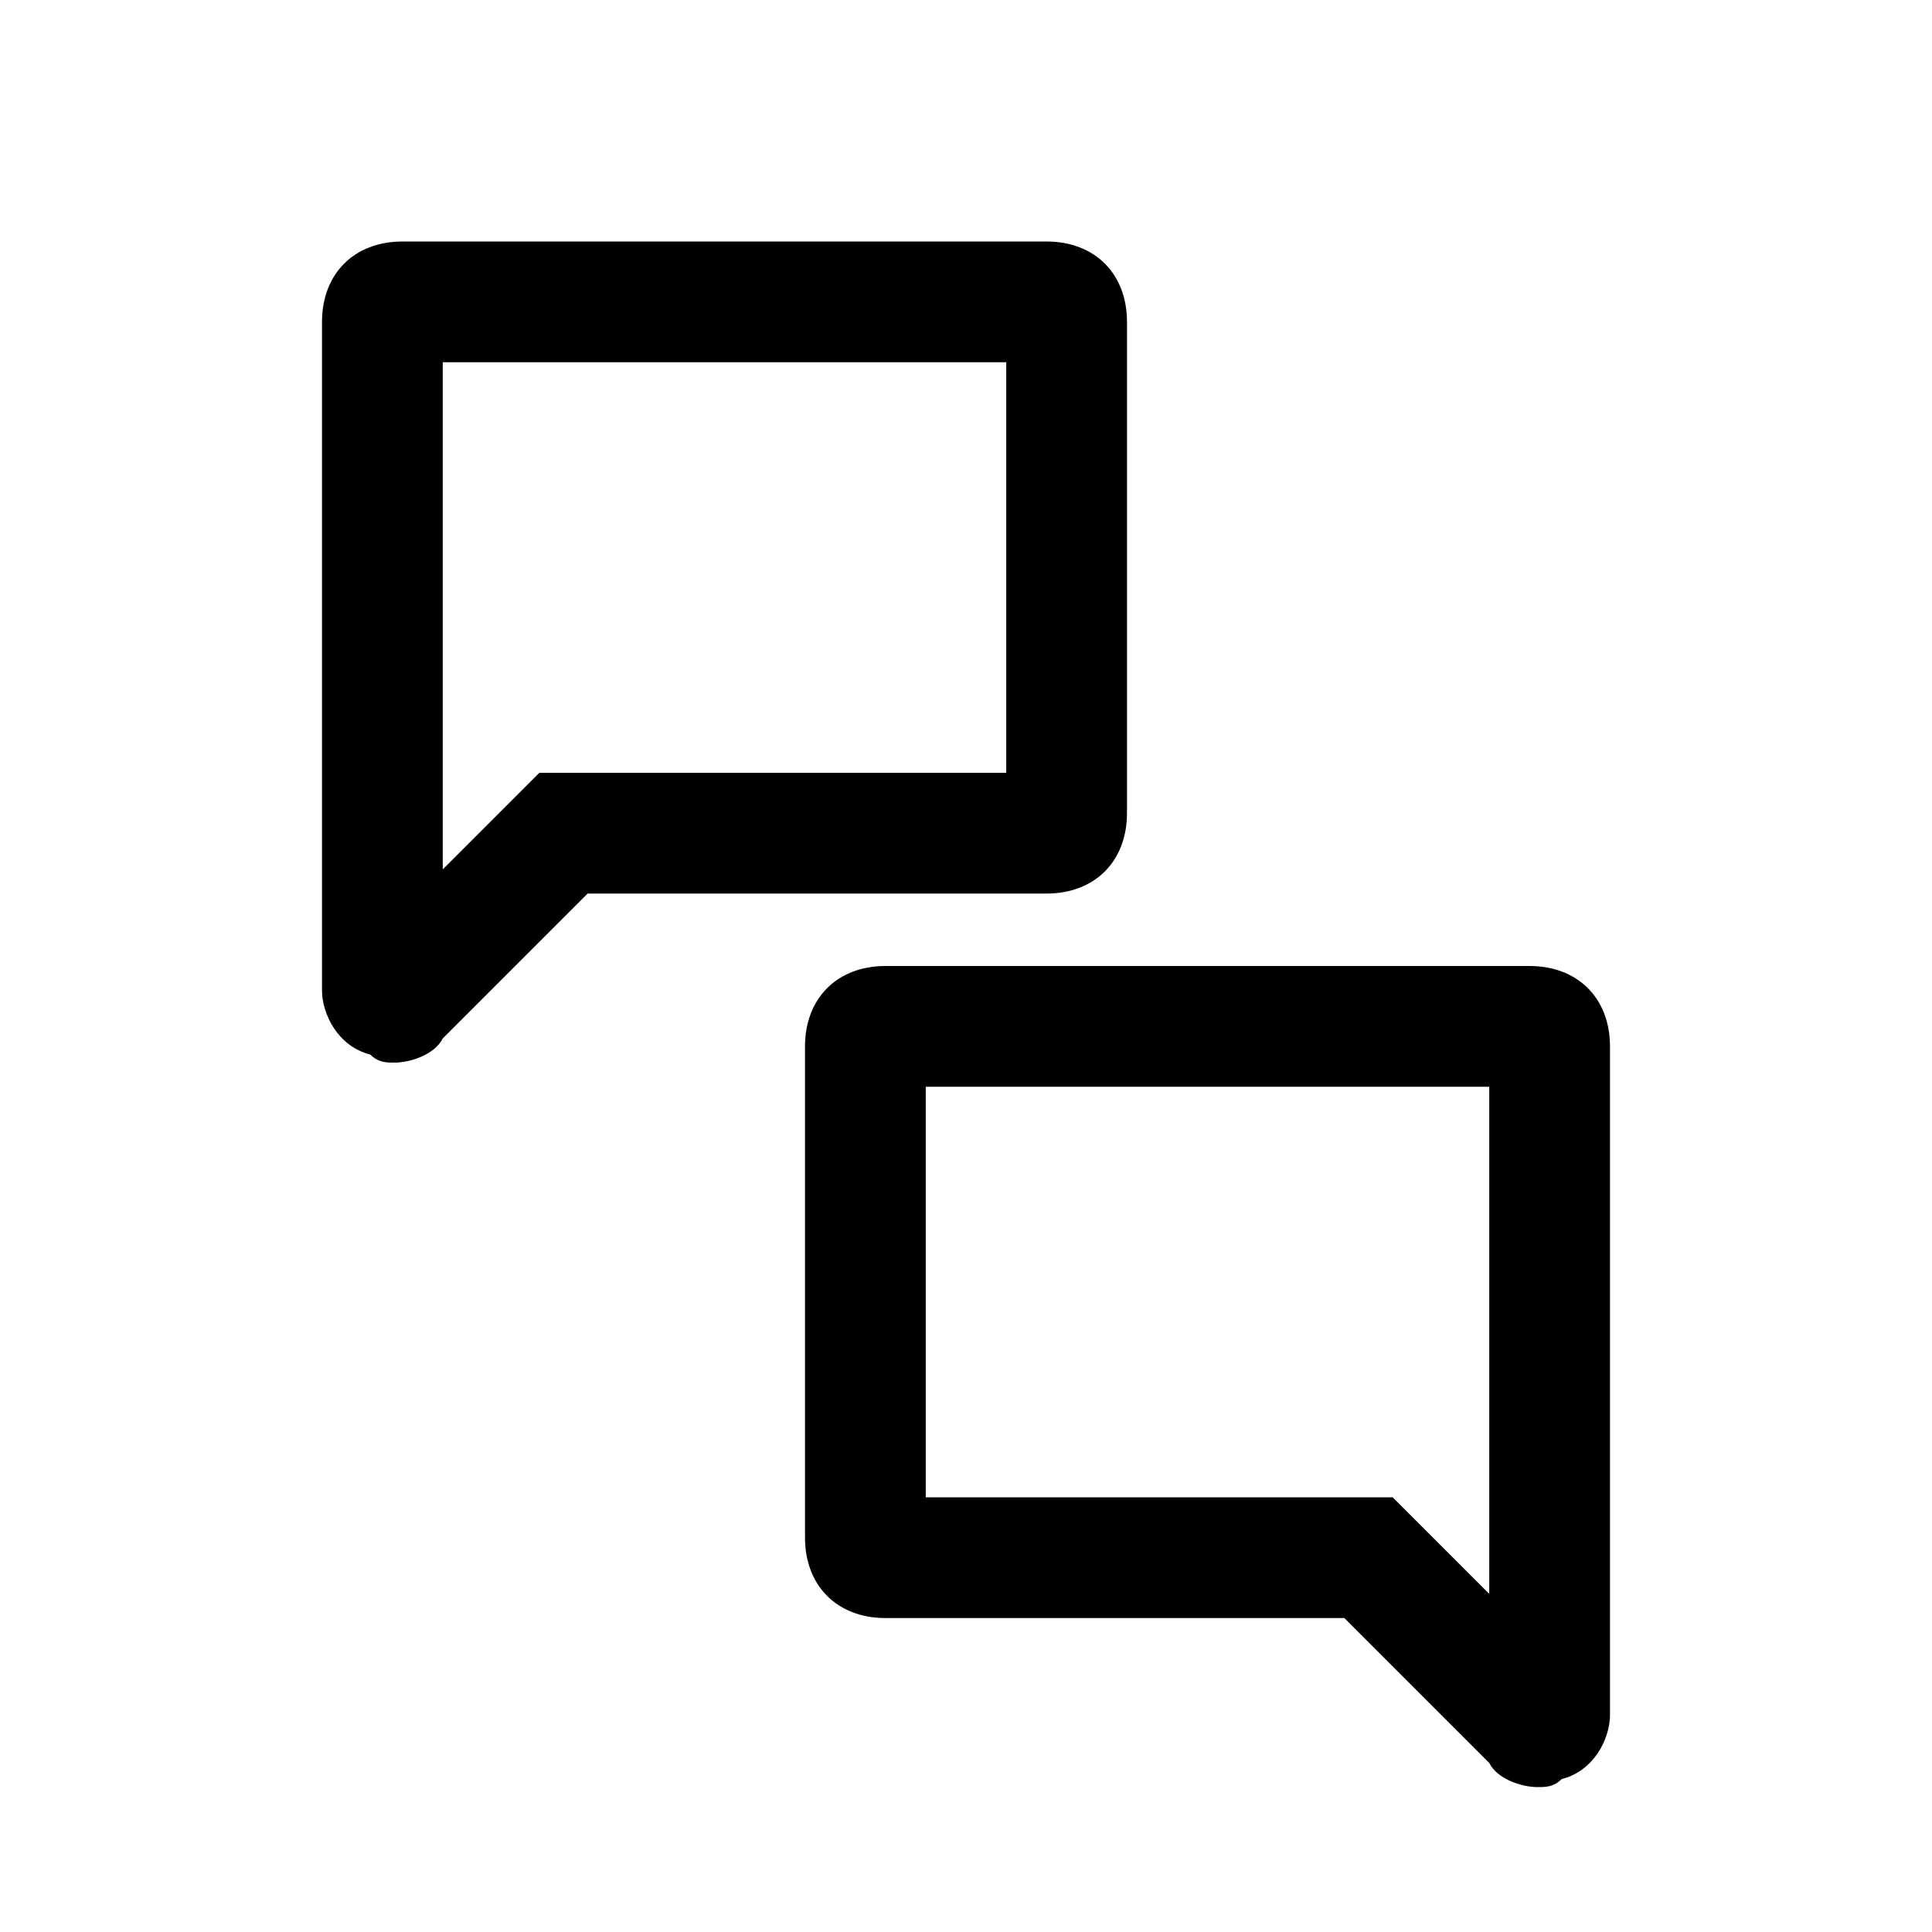
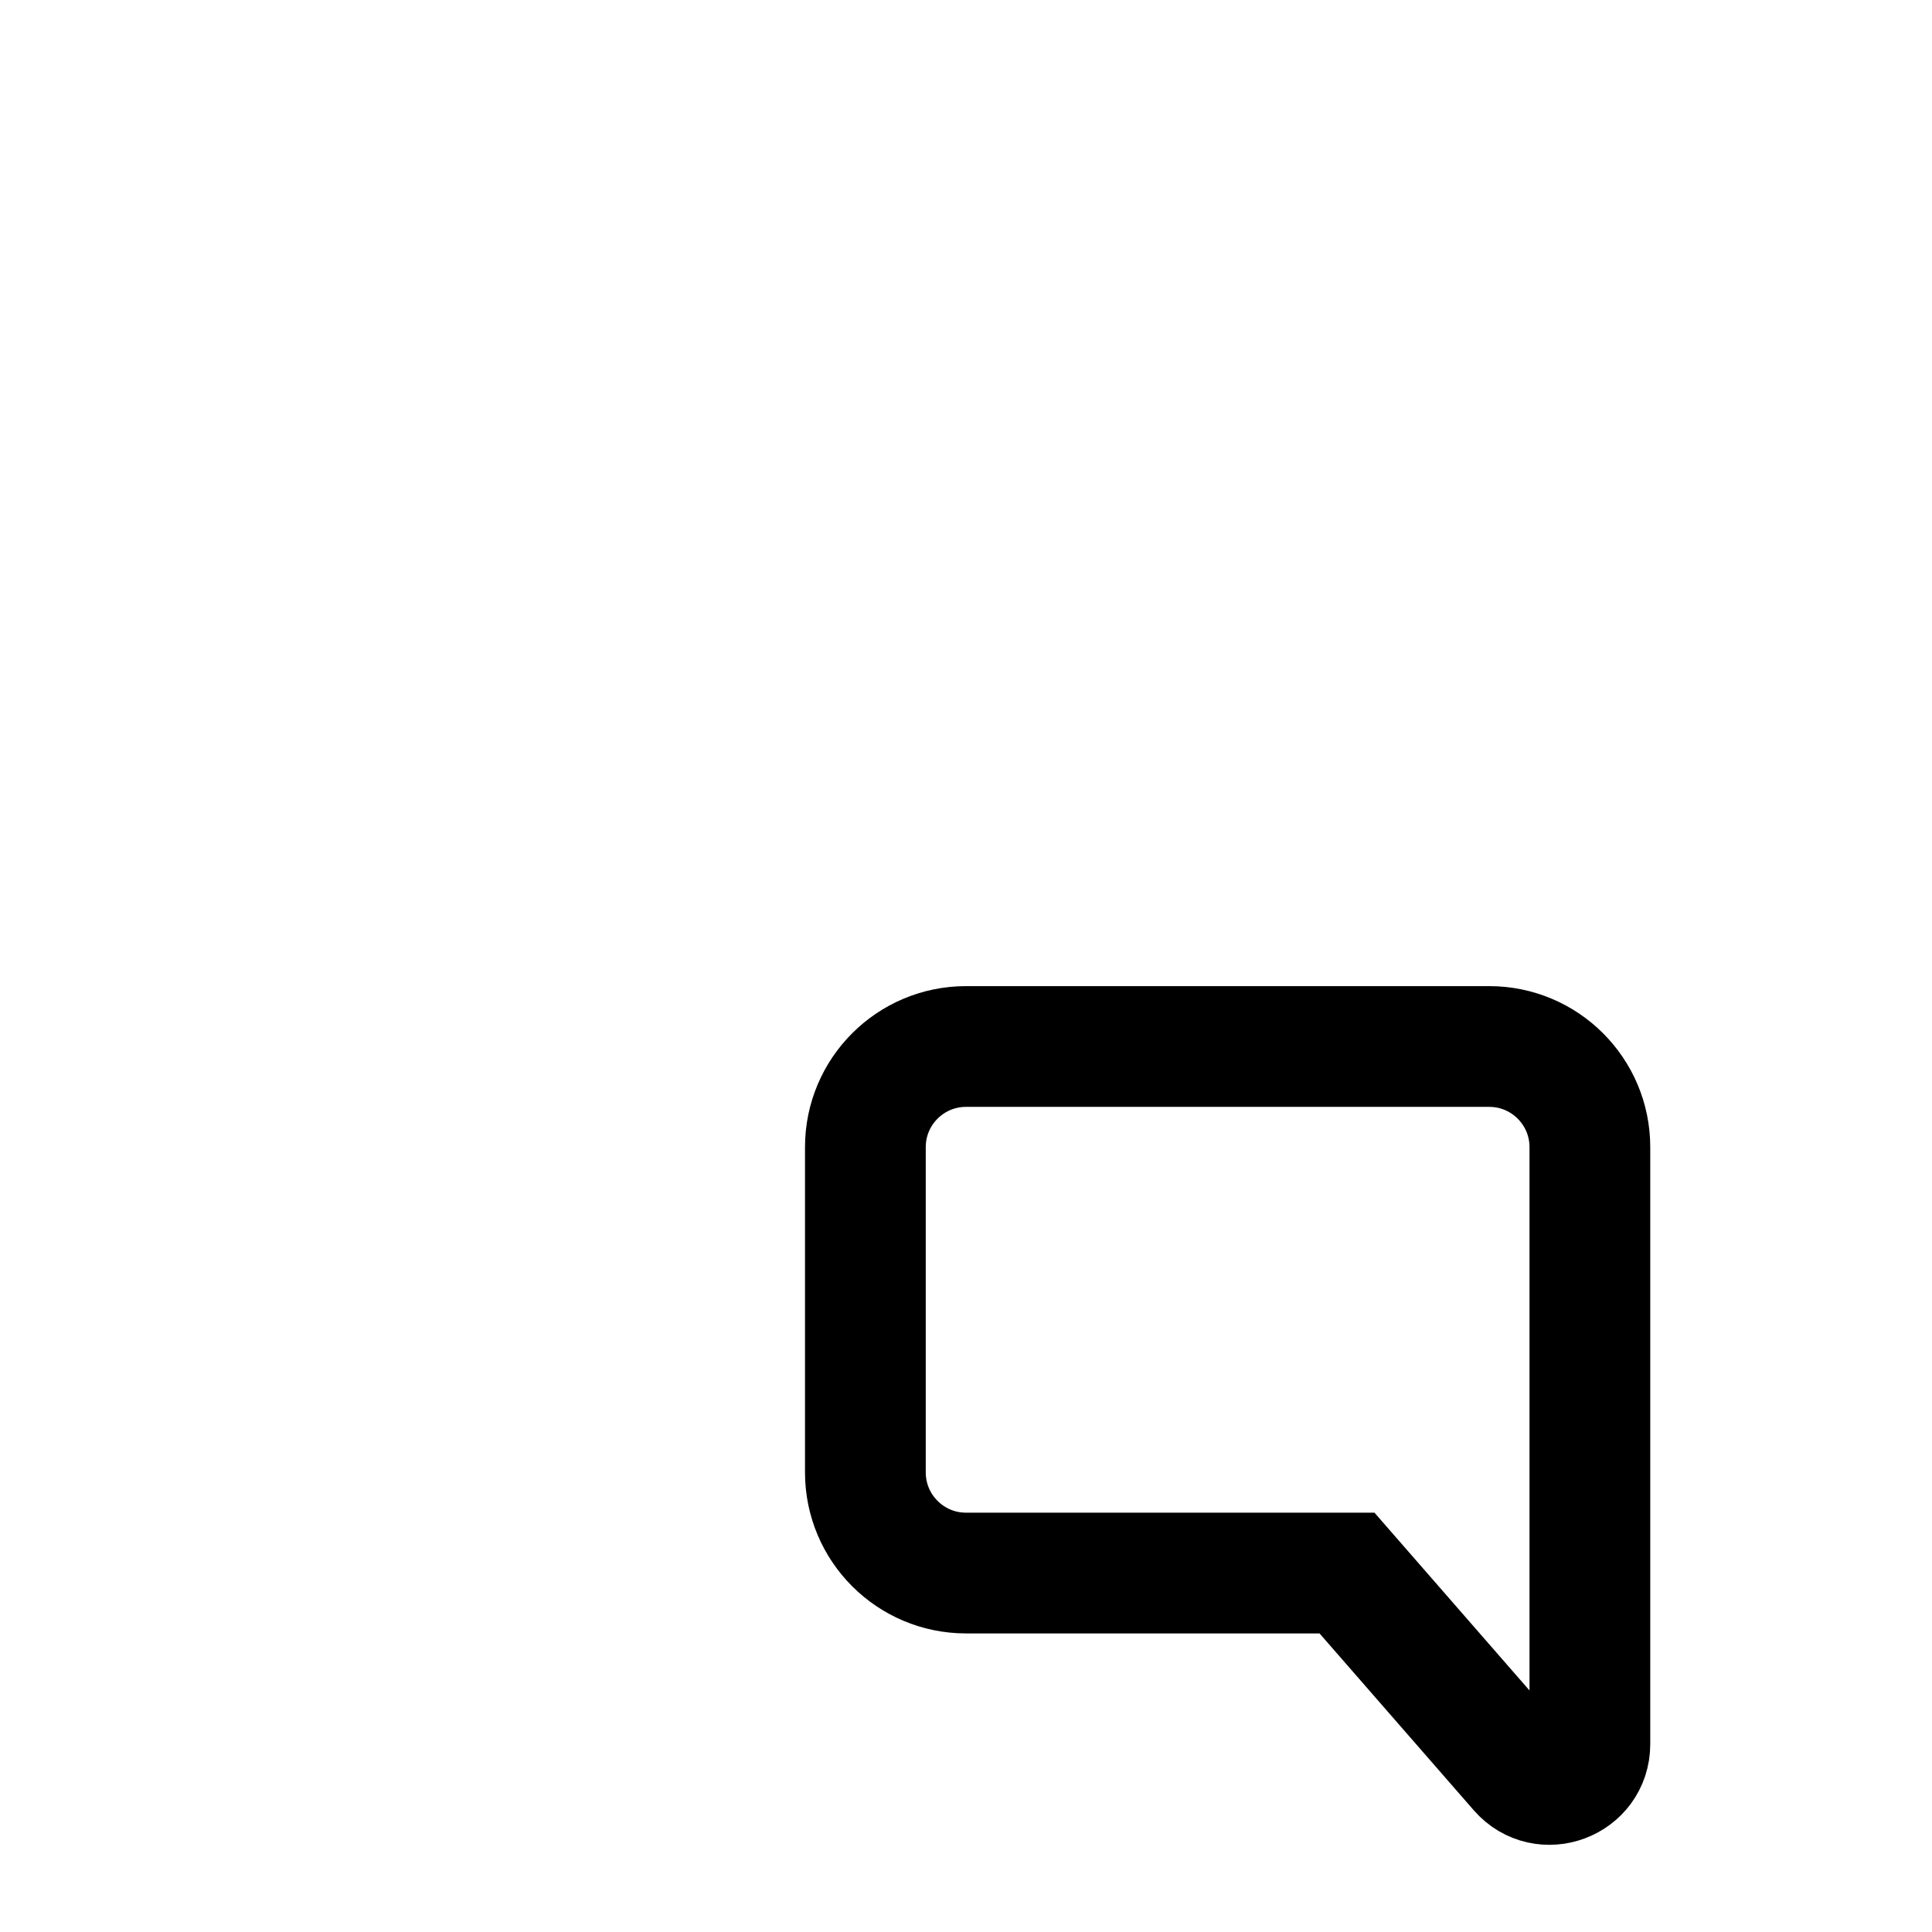
- <svg xmlns="http://www.w3.org/2000/svg" viewBox="0 0 24 24" fill="currentColor">
-   <path d="M14 10.1V4c0-.6-.4-1-1-1H5c-.6 0-1 .4-1 1v8.3c0 .3.2.7.6.8.1.1.2.1.3.1.2 0 .5-.1.6-.3l1.8-1.8H13c.6 0 1-.4 1-1zm-1.5-.5H6.7l-1.2 1.2V4.5h7v5.1zM19 12h-8c-.6 0-1 .4-1 1v6.1c0 .6.4 1 1 1h5.7l1.8 1.8c.1.2.4.3.6.3.1 0 .2 0 .3-.1.4-.1.6-.5.6-.8V13c0-.6-.4-1-1-1zm-.5 7.8l-1.2-1.2h-5.8v-5.1h7v6.3z" />
+ <svg xmlns="http://www.w3.org/2000/svg" viewBox="0 0 24 24" style="fill: none" stroke="currentColor" stroke-width="1.5">
+   <path d="M12 13H18.5C19.19 13 19.75 13.56 19.75 14.25V19.541V21.666C19.75 22.128 19.177 22.343 18.873 21.995L16.733 19.541H12C11.31 19.541 10.75 18.981 10.75 18.291V14.25C10.75 13.56 11.31 13 12 13Z" vector-effect="non-scaling-stroke" />
</svg>
